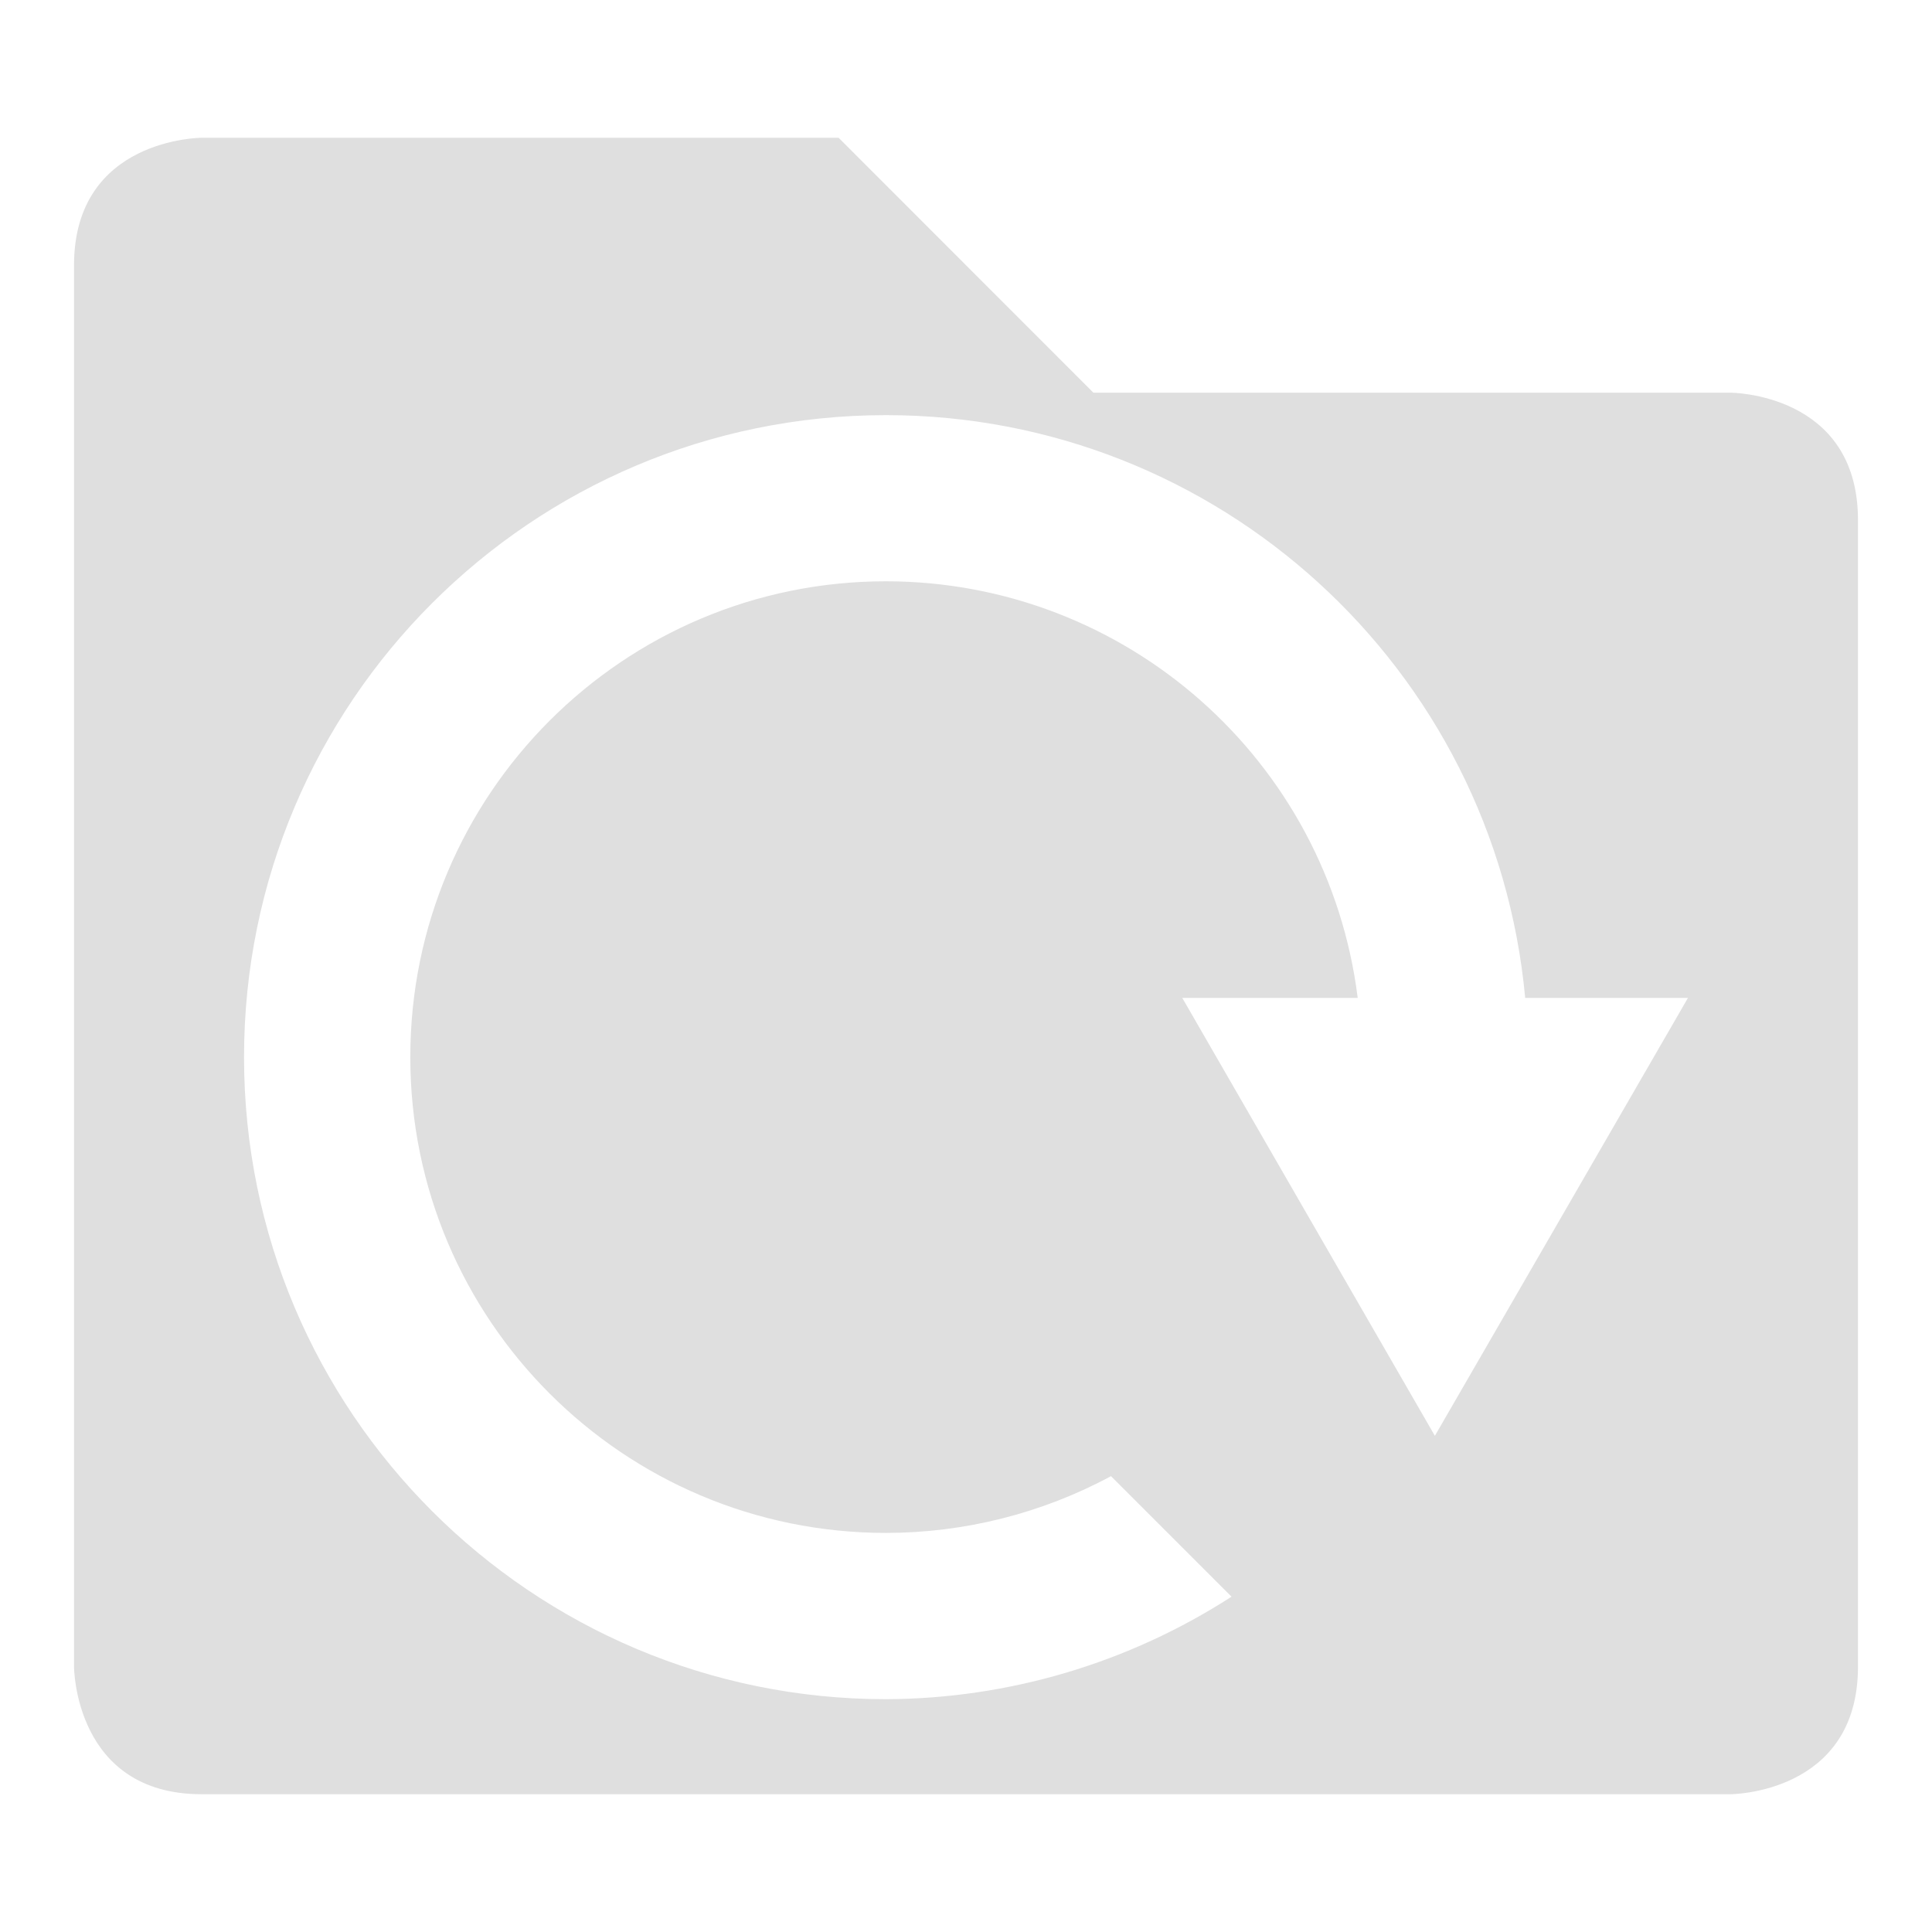
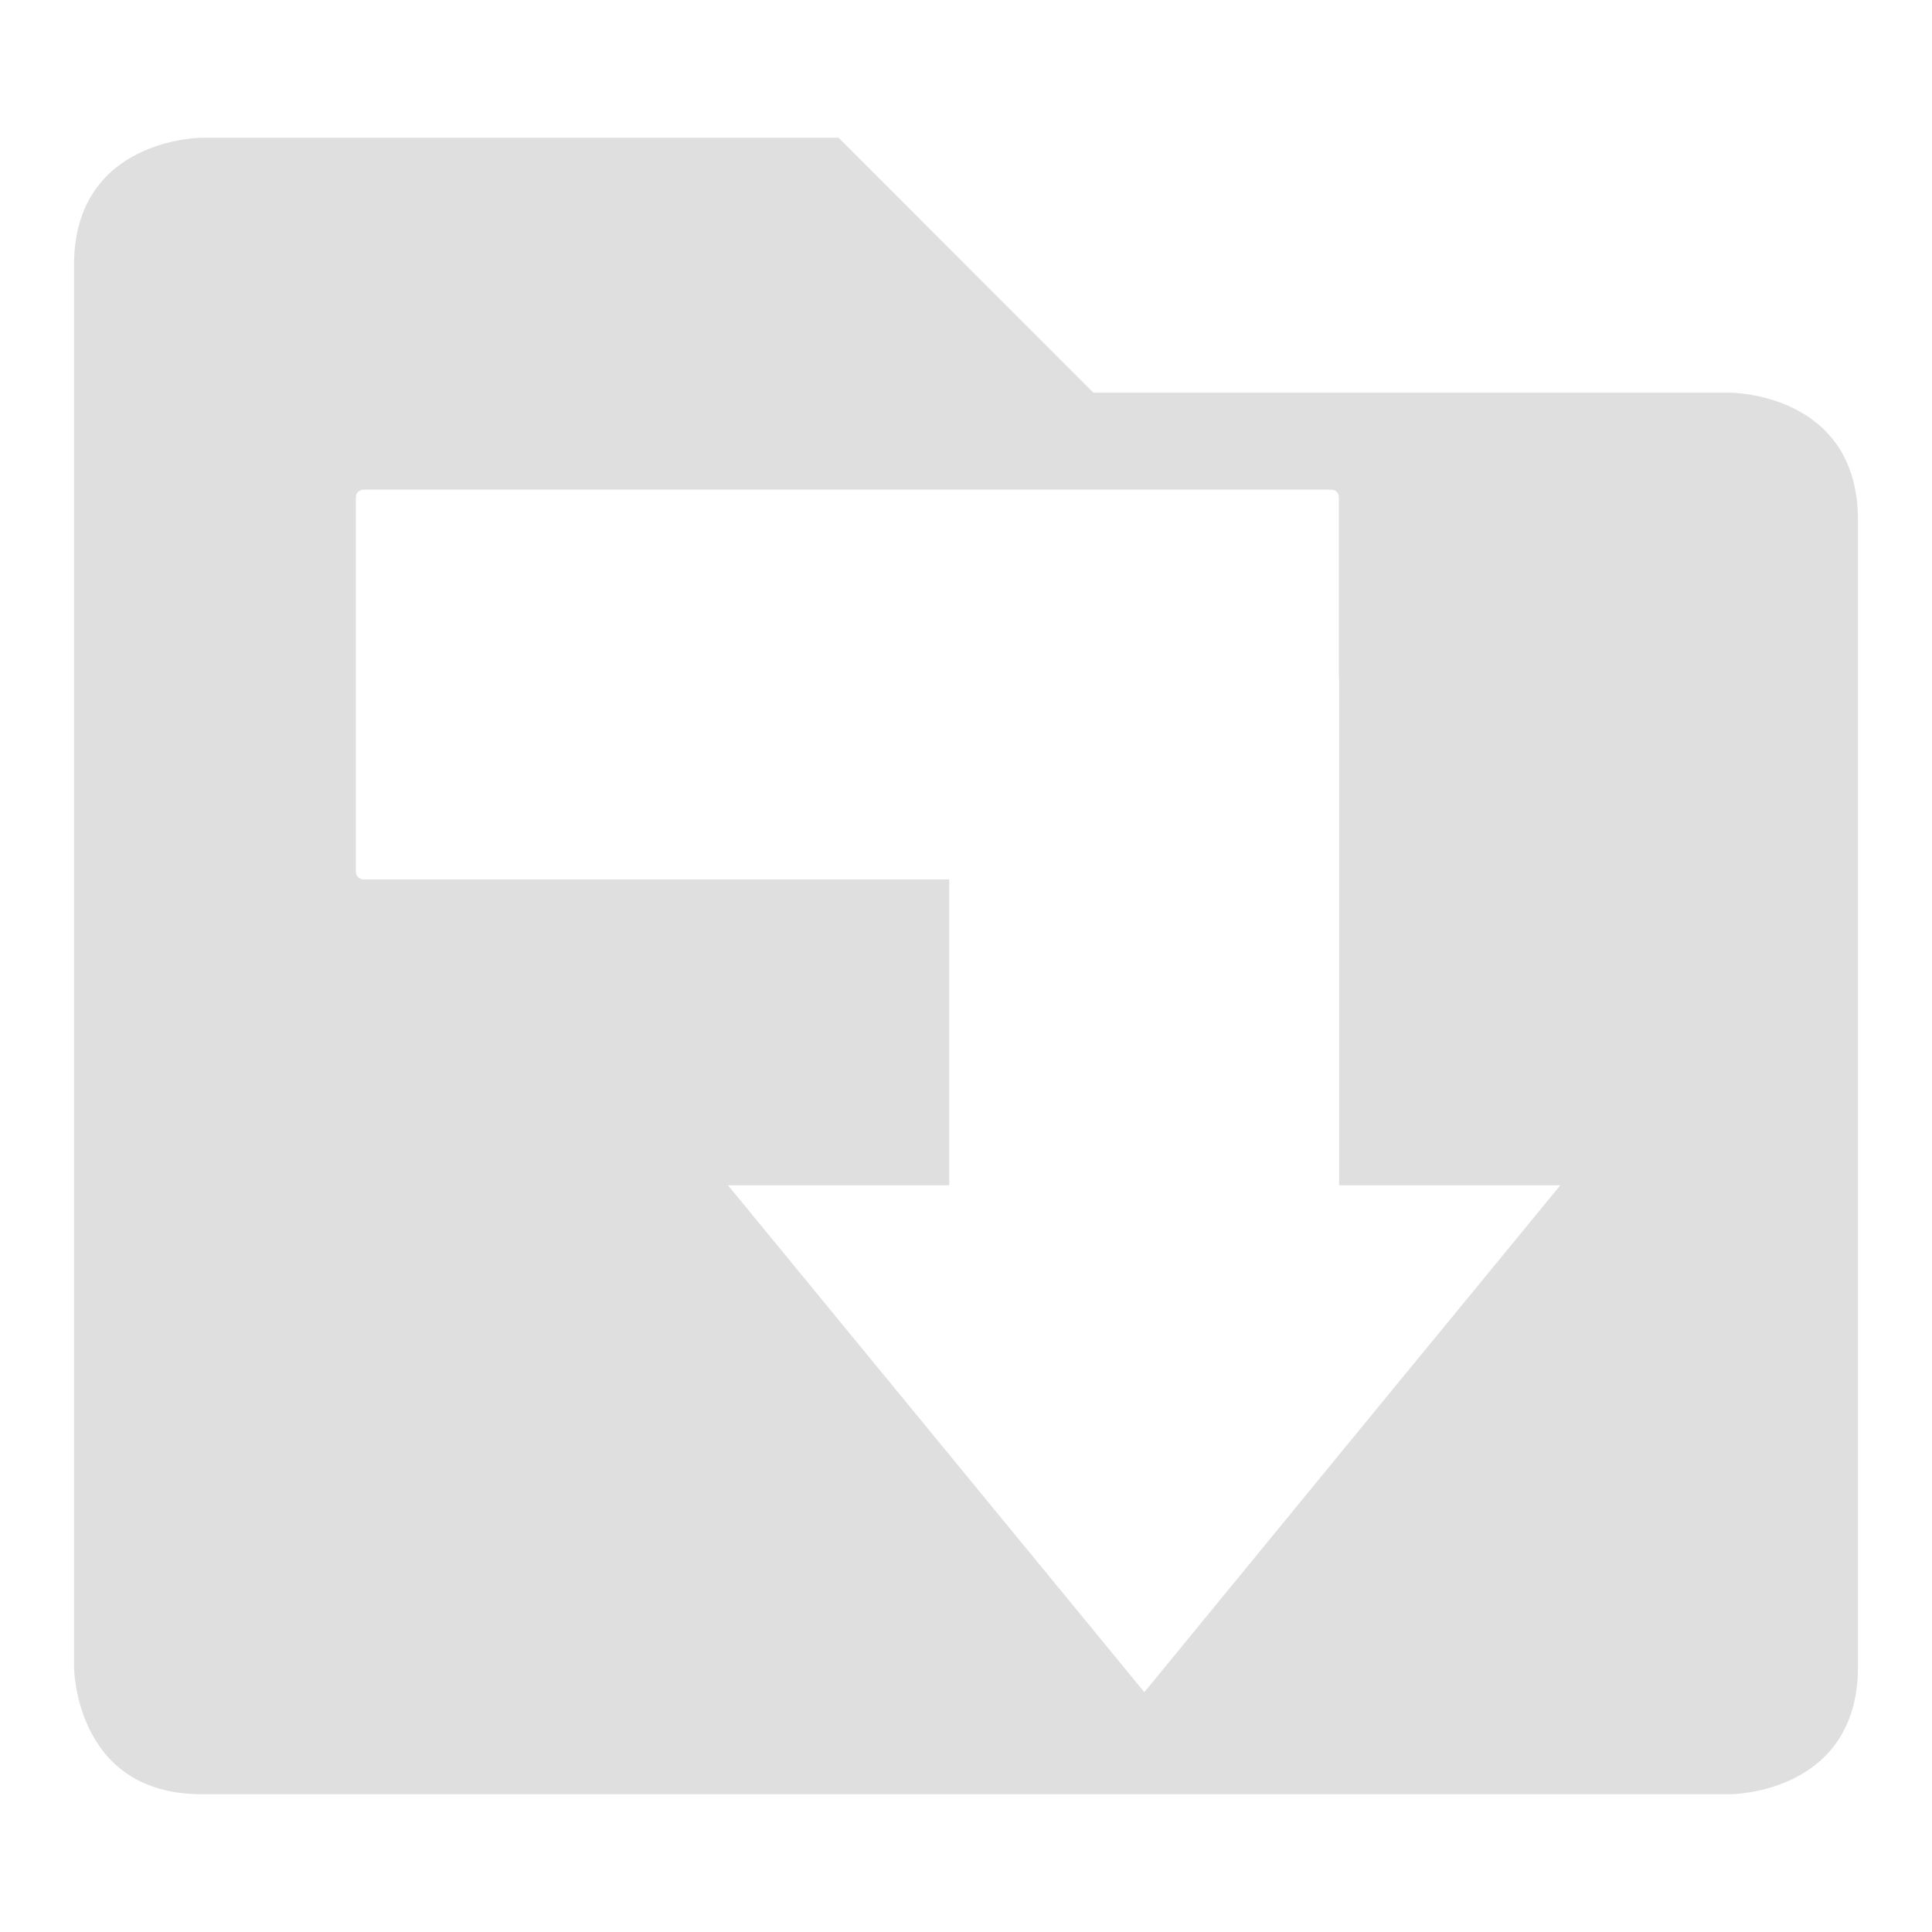
<svg xmlns="http://www.w3.org/2000/svg" version="1" viewBox="0 0 16 16" enable-background="new 0 0 48 48" id="svg12" width="16" height="16">
  <defs id="defs16">
    </defs>
-   <path id="path245" style="color:#444444;fill:#dfdfdf;stroke-width:1.055;fill-opacity:1" class="ColorScheme-Text" d="M 1.67 1.141 C 1.67 1.141 0.613 1.142 0.613 2.197 L 0.613 13.803 C 0.613 13.803 0.615 14.859 1.67 14.859 L 14.33 14.859 C 14.33 14.859 15.387 14.858 15.387 13.803 L 15.387 4.307 C 15.387 3.252 14.33 3.252 14.33 3.252 L 9.055 3.252 L 6.945 1.141 L 1.67 1.141 z M 7.338 3.438 A 5.317 5.317 0 0 1 12.631 8.264 L 13.979 8.264 L 12.932 10.076 L 11.883 11.891 L 10.836 10.076 L 9.791 8.264 L 11.219 8.264 L 11.244 8.264 A 3.94 3.94 0 0 0 7.338 4.814 A 3.94 3.94 0 0 0 3.398 8.756 A 3.94 3.94 0 0 0 7.338 12.695 A 3.94 3.94 0 0 0 9.201 12.225 L 10.199 13.223 A 5.317 5.317 0 0 1 7.338 14.072 A 5.317 5.317 0 0 1 2.021 8.756 A 5.317 5.317 0 0 1 7.338 3.438 z " />
+   <path id="path245" style="color:#444444;fill:#dfdfdf;stroke-width:1.055;fill-opacity:1" class="ColorScheme-Text" d="M 1.67 1.141 C 1.67 1.141 0.613 1.142 0.613 2.197 L 0.613 13.803 C 0.613 13.803 0.615 14.859 1.67 14.859 L 14.33 14.859 C 14.33 14.859 15.387 14.858 15.387 13.803 L 15.387 4.307 C 15.387 3.252 14.33 3.252 14.33 3.252 L 9.055 3.252 L 6.945 1.141 L 1.67 1.141 z M 3.012 4.055 L 11.025 4.055 C 11.061 4.055 11.088 4.082 11.088 4.117 L 11.088 5.607 C 11.088 5.61 11.09 5.612 11.09 5.615 L 11.09 9.816 L 12.922 9.816 L 11.199 11.914 L 9.477 14.014 L 7.752 11.914 L 6.029 9.816 L 7.861 9.816 L 7.861 7.283 L 3.012 7.283 C 2.976 7.283 2.947 7.254 2.947 7.219 L 2.947 4.117 C 2.947 4.082 2.976 4.055 3.012 4.055 z " />
  <rect style="display:none;opacity:1;fill:#555753;fill-opacity:1;fill-rule:nonzero;stroke:none;stroke-width:1.016;stroke-linecap:square;stroke-linejoin:round;stroke-miterlimit:4;stroke-dasharray:none;stroke-dashoffset:0;stroke-opacity:1;paint-order:stroke fill markers" id="rect6013" width="36.737" height="6.499" x="5.305" y="-4.074" ry="2.255" />
  <rect ry="2.255" y="5.926" x="5.305" height="6.499" width="36.737" id="rect6015" style="display:none;opacity:1;fill:#555753;fill-opacity:1;fill-rule:nonzero;stroke:none;stroke-width:1.016;stroke-linecap:square;stroke-linejoin:round;stroke-miterlimit:4;stroke-dasharray:none;stroke-dashoffset:0;stroke-opacity:1;paint-order:stroke fill markers" />
  <rect style="display:none;opacity:1;fill:#555753;fill-opacity:1;fill-rule:nonzero;stroke:none;stroke-width:0.905;stroke-linecap:square;stroke-linejoin:round;stroke-miterlimit:4;stroke-dasharray:none;stroke-dashoffset:0;stroke-opacity:1;paint-order:stroke fill markers" id="rect6009" width="29.178" height="6.499" x="5.305" y="-24.074" ry="2.255" />
  <rect ry="2.255" y="-14.074" x="5.305" height="6.499" width="36.737" id="rect6011" style="display:none;opacity:1;fill:#555753;fill-opacity:1;fill-rule:nonzero;stroke:none;stroke-width:1.016;stroke-linecap:square;stroke-linejoin:round;stroke-miterlimit:4;stroke-dasharray:none;stroke-dashoffset:0;stroke-opacity:1;paint-order:stroke fill markers" />
</svg>
